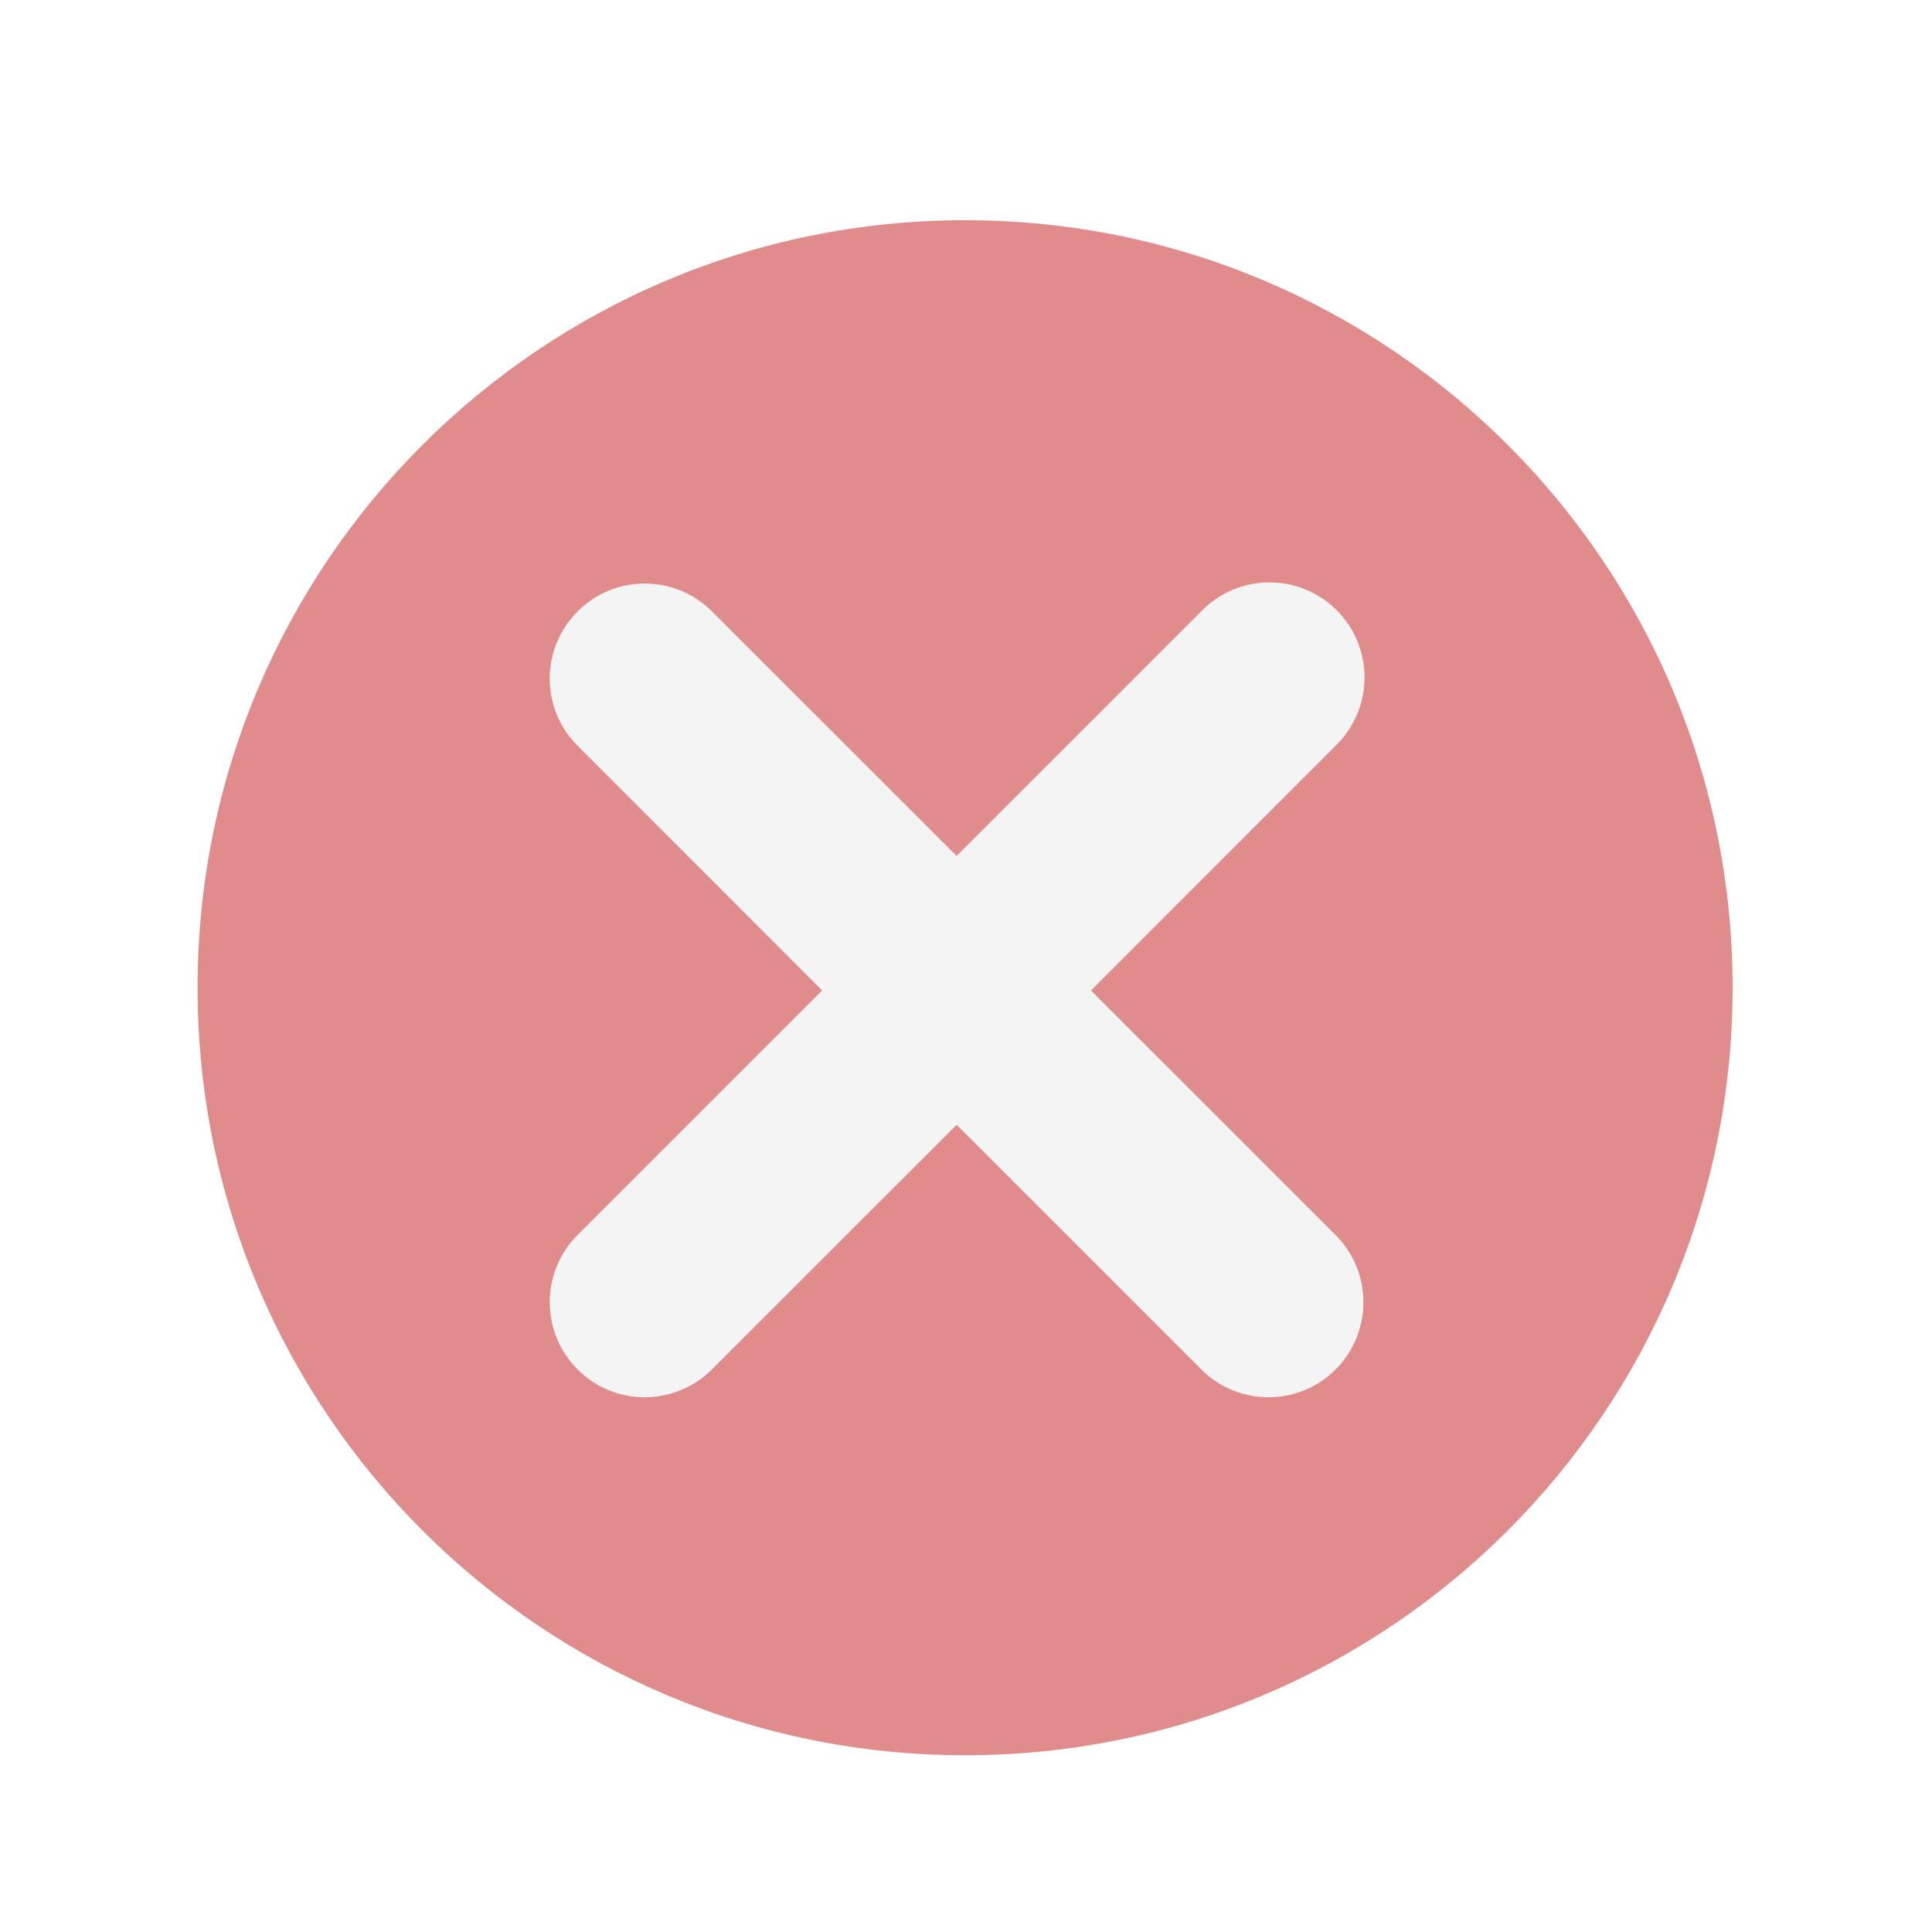
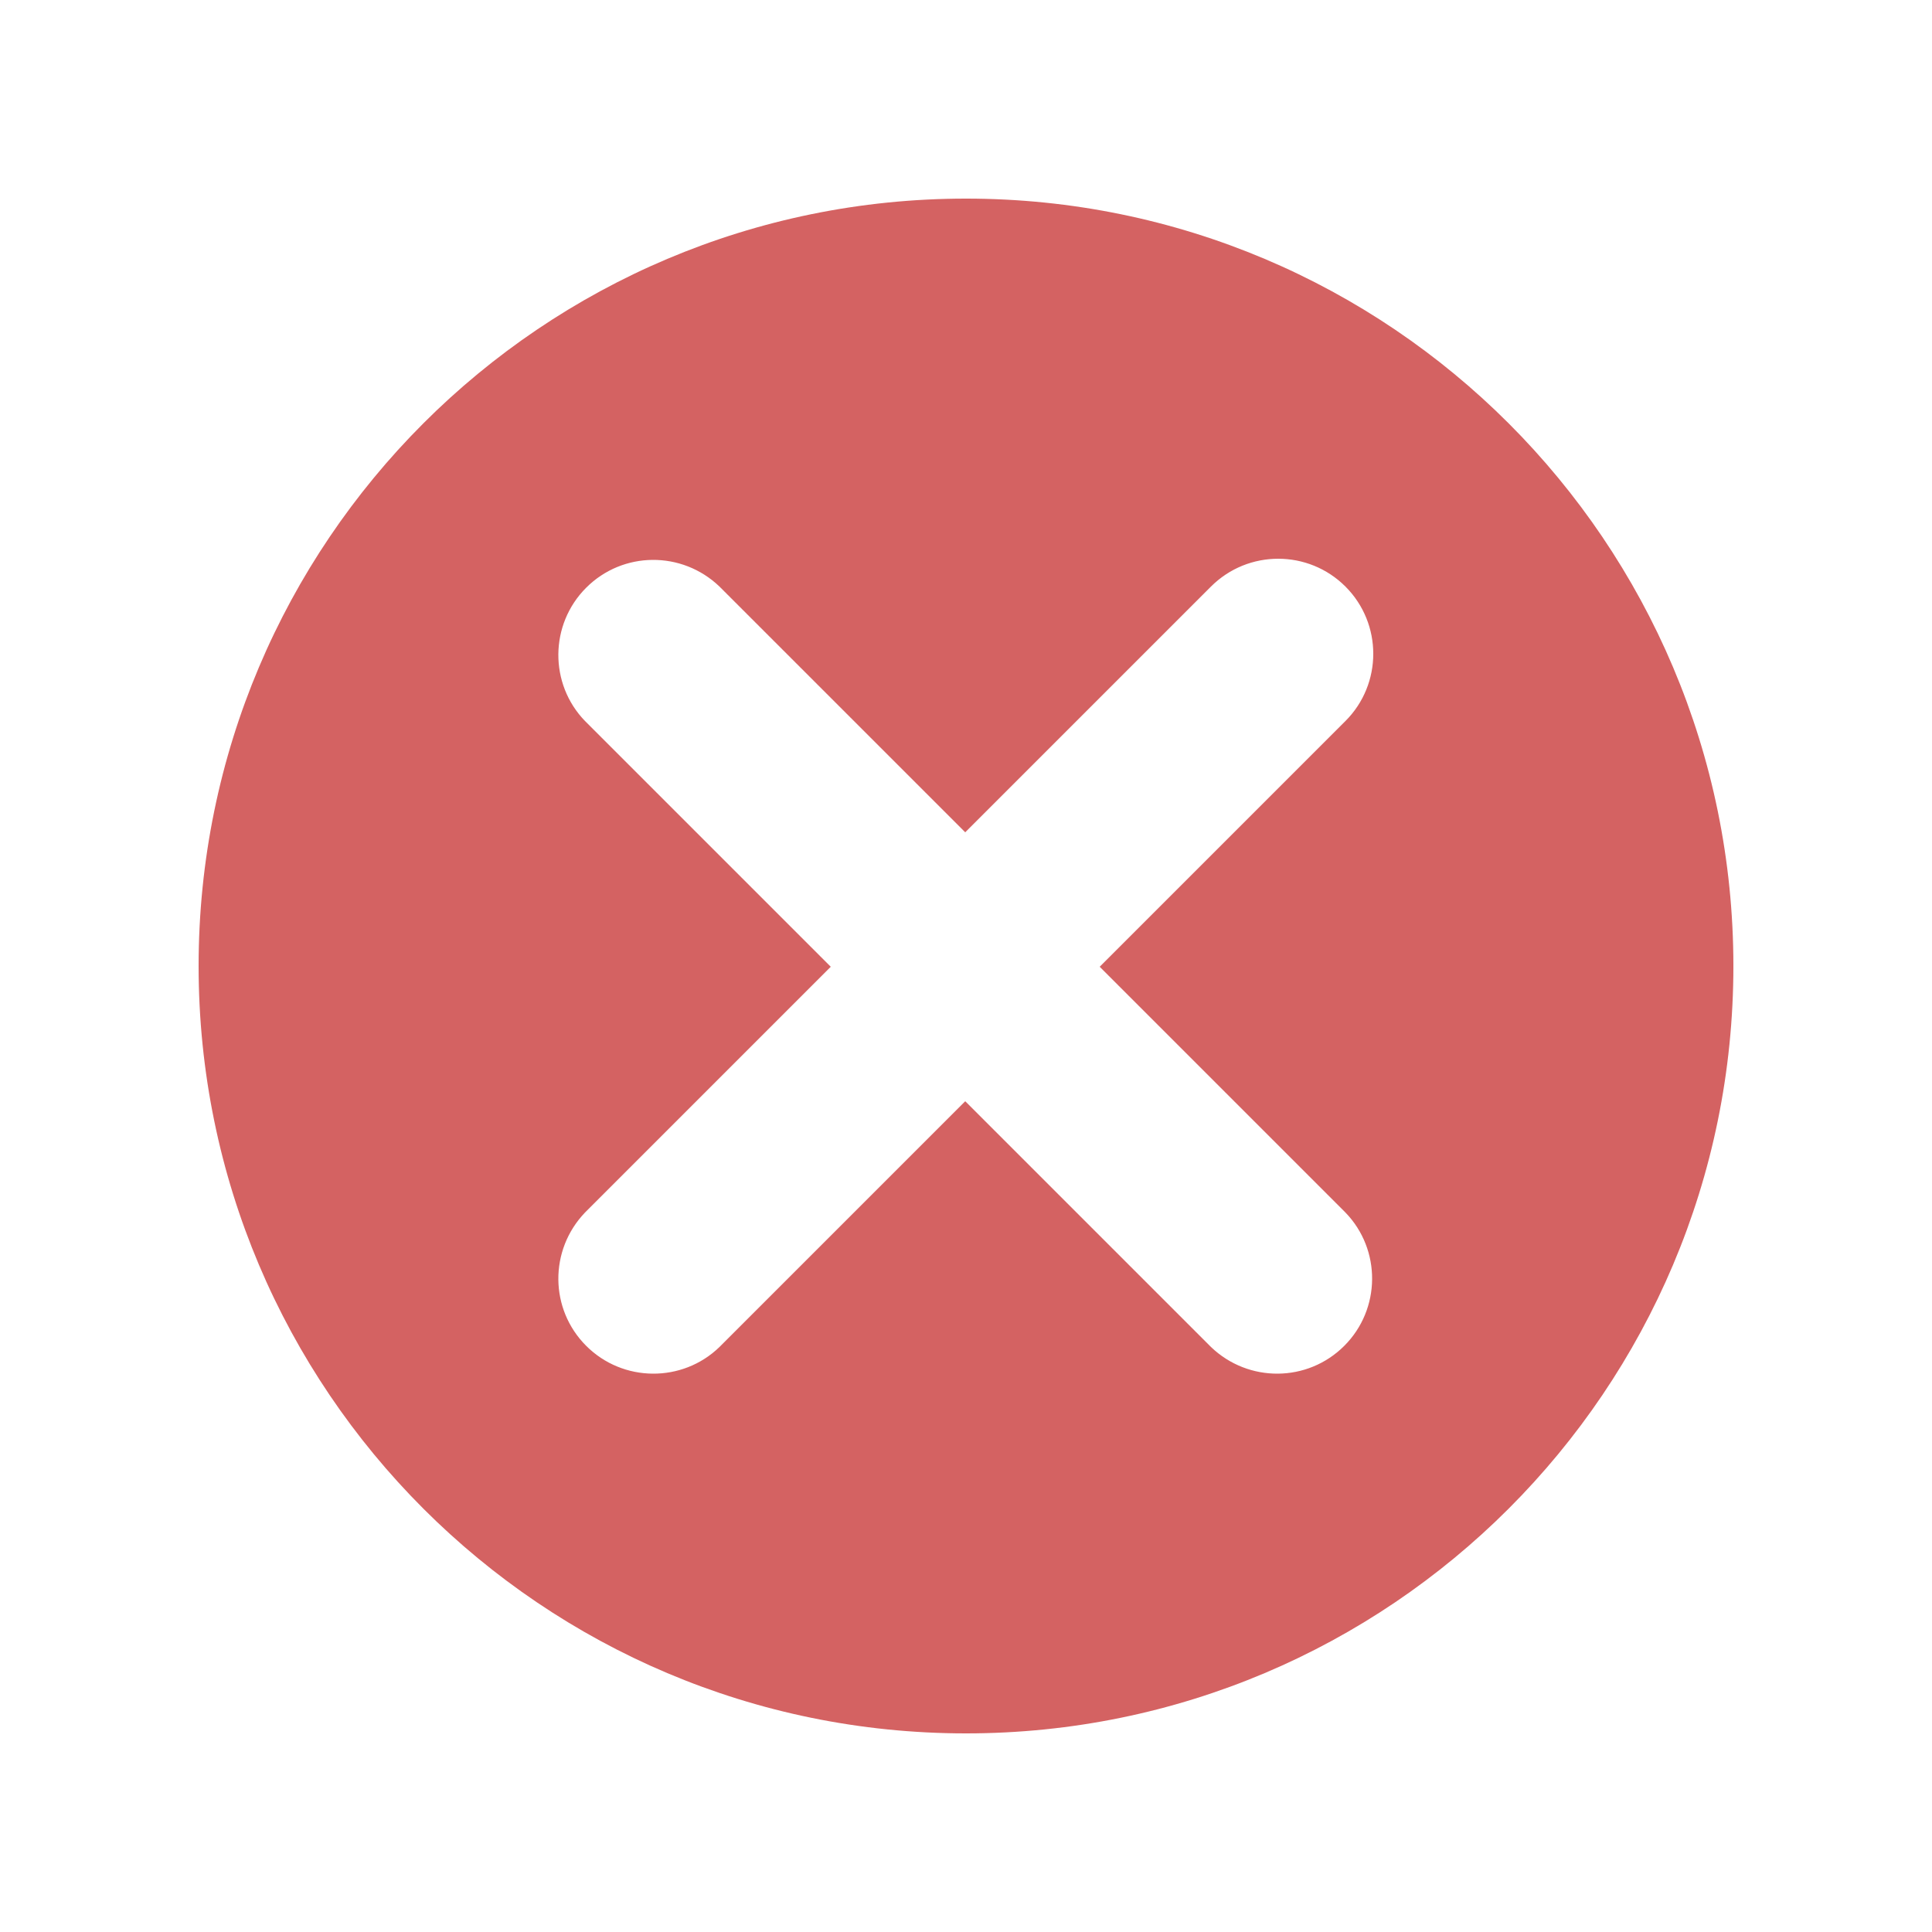
- <svg xmlns="http://www.w3.org/2000/svg" xmlns:xlink="http://www.w3.org/1999/xlink" width="50px" height="px" viewBox="0 0 50 50" version="1.1">
+ <svg xmlns="http://www.w3.org/2000/svg" id="Layer_1" version="1.1" viewBox="0 0 50 50">
  <defs>
-     <filter id="alpha" filterUnits="objectBoundingBox" x="0%" y="0%" width="100%" height="100%">
-       <feColorMatrix type="matrix" in="SourceGraphic" values="0 0 0 0 1 0 0 0 0 1 0 0 0 0 1 0 0 0 1 0" />
-     </filter>
-     <mask id="mask0">
-       <g filter="url(#alpha)">
-         <rect x="0" y="0" width="50" height="50" style="fill:rgb(0%,0%,0%);fill-opacity:0.729;stroke:none;" />
-       </g>
-     </mask>
-     <clipPath id="clip1">
-       <rect x="0" y="0" width="50" height="50" />
-     </clipPath>
-     <g id="surface6" clip-path="url(#clip1)">
-       <path style=" stroke:none;fill-rule:nonzero;fill:rgb(83.137%,38.431%,38.431%);fill-opacity:1;" d="M 44.84 25.562 C 44.84 36.531 35.949 45.426 24.977 45.426 C 14.008 45.426 5.113 36.531 5.113 25.562 C 5.113 14.59 14.008 5.699 24.977 5.699 C 35.949 5.699 44.84 14.59 44.84 25.562 Z M 44.84 25.562 " />
-     </g>
+     <style>
+       .st0 {
+         fill: #d46262;
+       }
+     </style>
  </defs>
-   <g id="surface2">
-     <use xlink:href="#surface6" mask="url(#mask0)" />
-     <path style=" stroke:none;fill-rule:nonzero;fill:rgb(95.686%,95.686%,95.686%);fill-opacity:1;" d="M 34.594 15.793 C 33.633 14.832 32.078 14.832 31.117 15.793 L 24.758 22.152 L 18.395 15.793 C 17.43 14.859 15.895 14.875 14.949 15.824 C 14 16.773 13.984 18.305 14.918 19.27 L 21.277 25.633 L 14.918 31.992 C 13.984 32.957 14 34.492 14.949 35.441 C 15.895 36.391 17.43 36.402 18.395 35.469 L 24.758 29.109 L 31.117 35.469 C 32.082 36.402 33.617 36.391 34.566 35.441 C 35.512 34.492 35.527 32.957 34.594 31.992 L 28.234 25.633 L 34.594 19.27 C 35.555 18.309 35.555 16.754 34.594 15.793 Z M 34.594 15.793 " />
-   </g>
+   <path class="st0" d="M25,5.14C14.03,5.14,5.14,14.03,5.14,25s8.89,19.86,19.86,19.86,19.86-8.89,19.86-19.86S35.97,5.14,25,5.14ZM34.82,31.38c.93.96.92,2.5-.03,3.45-.95.95-2.48.96-3.45.03l-6.36-6.36-6.36,6.36c-.96.93-2.5.92-3.45-.03-.95-.95-.96-2.48-.03-3.45l6.36-6.36-6.36-6.36c-.93-.96-.92-2.5.03-3.45.95-.95,2.48-.96,3.45-.03l6.36,6.36,6.36-6.36c.96-.96,2.52-.96,3.48,0s.96,2.52,0,3.48l-6.36,6.36,6.36,6.36Z" />
</svg>
